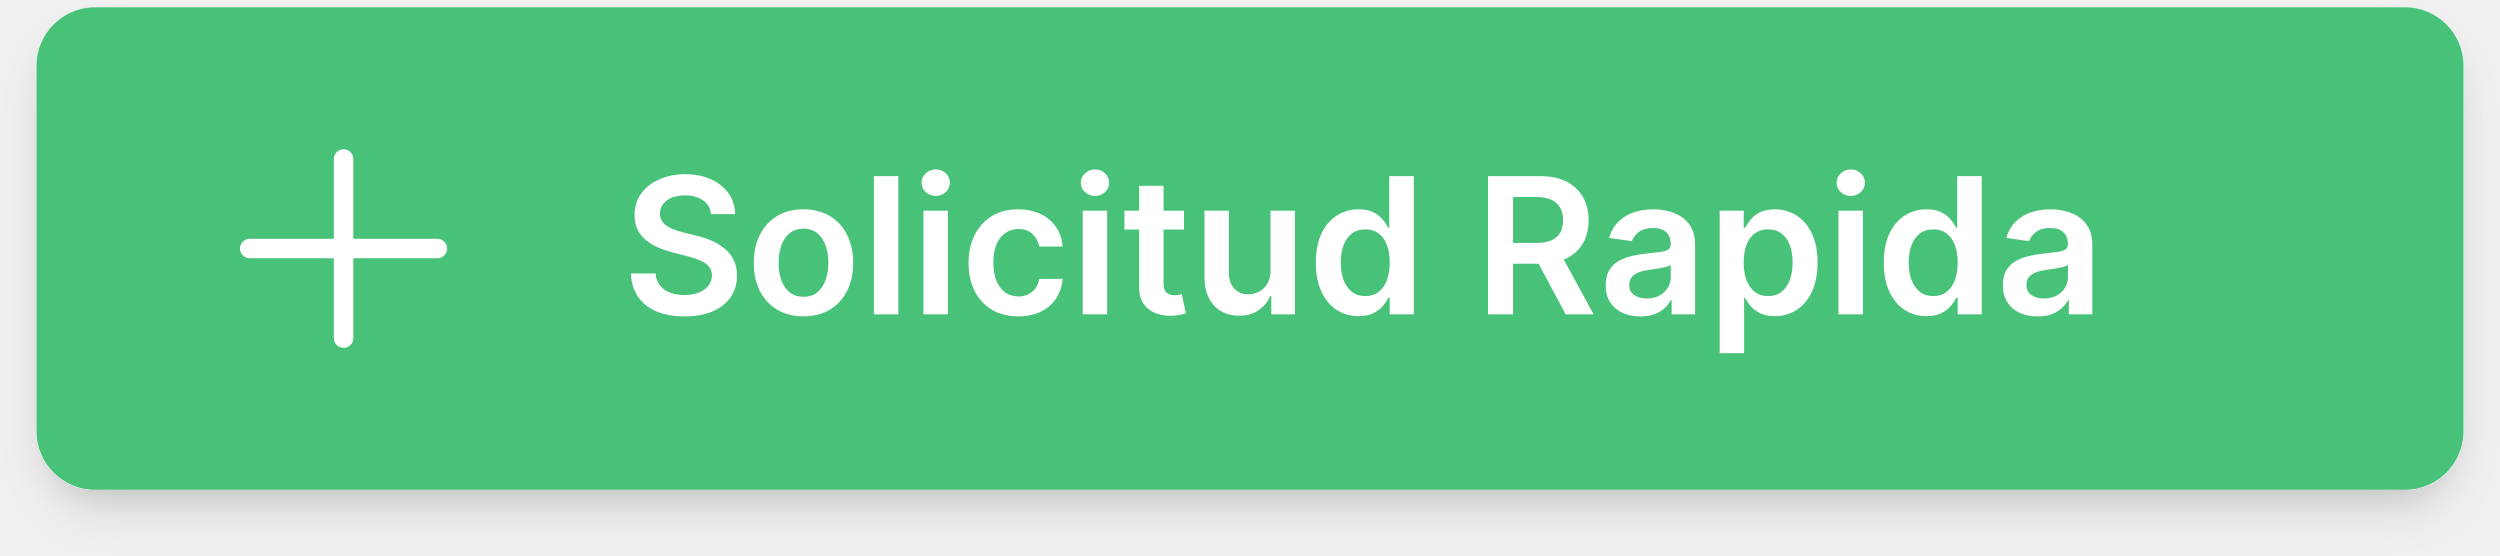
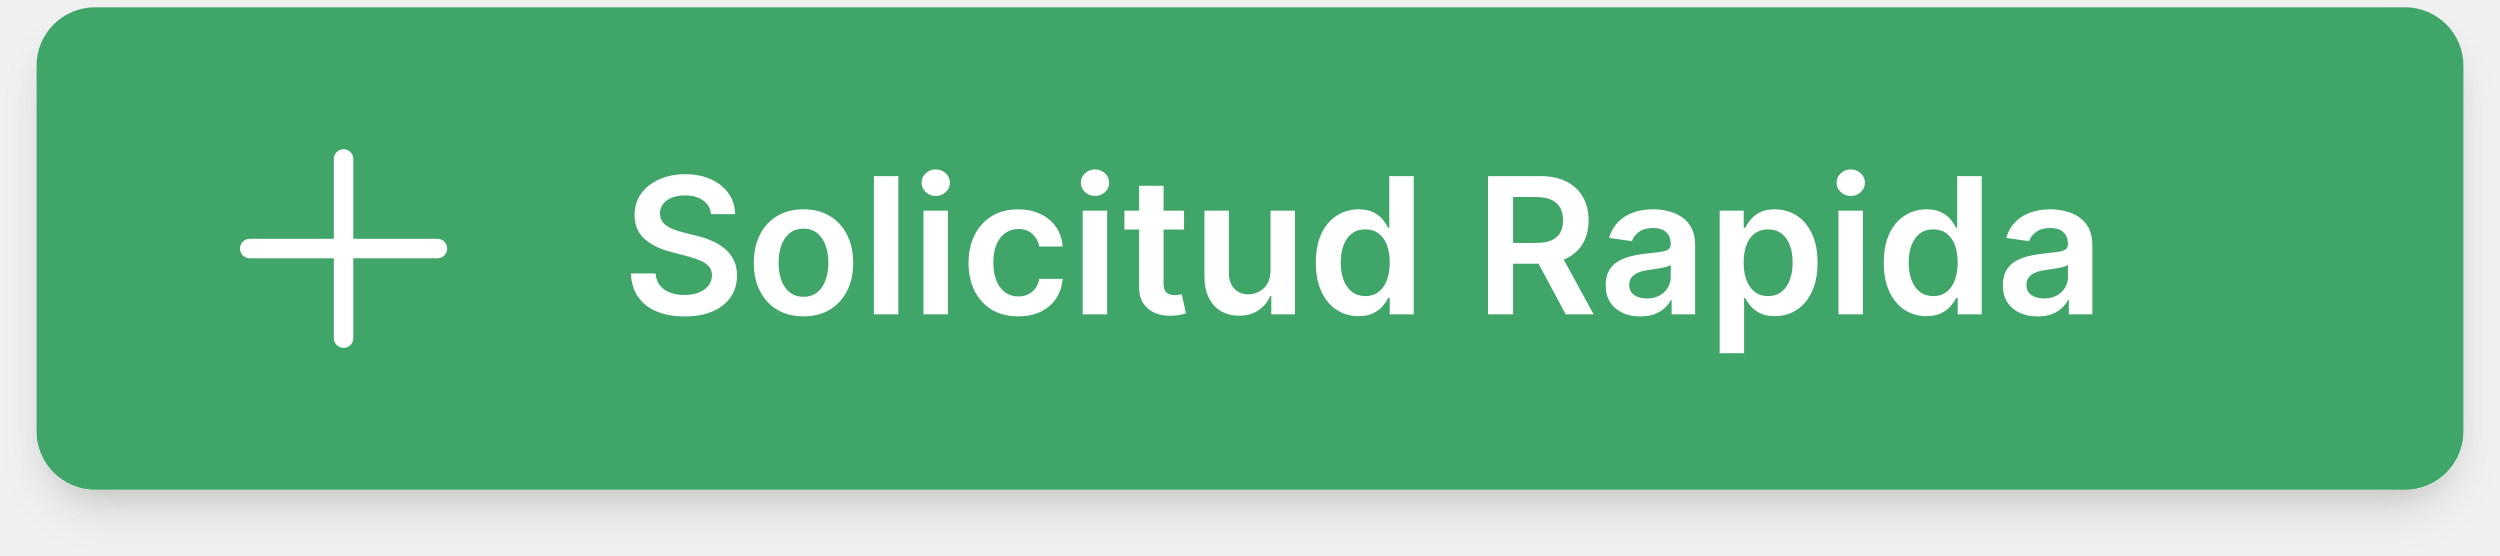
<svg xmlns="http://www.w3.org/2000/svg" width="342" height="76" viewBox="0 0 342 76" fill="none">
  <g filter="url(#filter0_dd_11910_20591)">
-     <rect x="5" y="1" width="332" height="66" rx="8" fill="#47C278" />
+     <rect x="5" y="1" width="332" height="66" rx="8" fill="#40a568" />
    <path d="M34.167 34H59.834" stroke="white" stroke-width="2.667" stroke-linecap="round" stroke-linejoin="round" />
    <path d="M47 21.75V46.251" stroke="white" stroke-width="2.667" stroke-linecap="round" stroke-linejoin="round" />
    <path d="M97.269 29.289C97.183 28.483 96.82 27.855 96.18 27.405C95.546 26.956 94.721 26.732 93.705 26.732C92.991 26.732 92.379 26.839 91.868 27.055C91.357 27.27 90.966 27.562 90.695 27.932C90.425 28.301 90.286 28.723 90.28 29.197C90.28 29.591 90.369 29.932 90.548 30.222C90.732 30.511 90.982 30.757 91.296 30.96C91.609 31.157 91.957 31.323 92.339 31.459C92.721 31.594 93.105 31.708 93.493 31.8L95.266 32.244C95.98 32.41 96.666 32.635 97.325 32.918C97.989 33.201 98.583 33.558 99.107 33.989C99.636 34.419 100.055 34.94 100.362 35.549C100.67 36.158 100.824 36.872 100.824 37.691C100.824 38.799 100.541 39.775 99.975 40.618C99.408 41.455 98.59 42.111 97.519 42.584C96.454 43.052 95.164 43.286 93.65 43.286C92.179 43.286 90.902 43.059 89.818 42.603C88.741 42.148 87.898 41.483 87.288 40.609C86.685 39.735 86.359 38.67 86.31 37.414H89.68C89.729 38.073 89.932 38.62 90.289 39.057C90.646 39.495 91.111 39.821 91.683 40.036C92.262 40.252 92.908 40.359 93.622 40.359C94.367 40.359 95.019 40.249 95.58 40.027C96.146 39.799 96.589 39.485 96.909 39.085C97.229 38.679 97.392 38.205 97.398 37.663C97.392 37.171 97.248 36.765 96.965 36.445C96.681 36.118 96.284 35.847 95.773 35.632C95.269 35.41 94.678 35.214 94.001 35.041L91.85 34.487C90.292 34.087 89.061 33.481 88.156 32.668C87.258 31.85 86.808 30.763 86.808 29.409C86.808 28.295 87.11 27.319 87.713 26.482C88.323 25.645 89.15 24.996 90.197 24.534C91.243 24.066 92.428 23.832 93.751 23.832C95.093 23.832 96.269 24.066 97.278 24.534C98.294 24.996 99.091 25.639 99.67 26.464C100.248 27.282 100.547 28.224 100.565 29.289H97.269ZM109.916 43.277C108.531 43.277 107.331 42.972 106.315 42.363C105.3 41.754 104.512 40.901 103.952 39.805C103.398 38.71 103.121 37.429 103.121 35.965C103.121 34.499 103.398 33.216 103.952 32.114C104.512 31.012 105.3 30.157 106.315 29.548C107.331 28.938 108.531 28.634 109.916 28.634C111.301 28.634 112.501 28.938 113.517 29.548C114.533 30.157 115.317 31.012 115.871 32.114C116.431 33.216 116.712 34.499 116.712 35.965C116.712 37.429 116.431 38.71 115.871 39.805C115.317 40.901 114.533 41.754 113.517 42.363C112.501 42.972 111.301 43.277 109.916 43.277ZM109.935 40.599C110.686 40.599 111.313 40.393 111.818 39.981C112.323 39.562 112.698 39.002 112.945 38.3C113.197 37.599 113.323 36.817 113.323 35.955C113.323 35.087 113.197 34.303 112.945 33.601C112.698 32.893 112.323 32.33 111.818 31.911C111.313 31.493 110.686 31.283 109.935 31.283C109.165 31.283 108.525 31.493 108.014 31.911C107.509 32.33 107.131 32.893 106.878 33.601C106.632 34.303 106.509 35.087 106.509 35.955C106.509 36.817 106.632 37.599 106.878 38.3C107.131 39.002 107.509 39.562 108.014 39.981C108.525 40.393 109.165 40.599 109.935 40.599ZM122.891 24.091V43H119.548V24.091H122.891ZM126.328 43V28.818H129.67V43H126.328ZM128.008 26.805C127.479 26.805 127.023 26.63 126.642 26.279C126.26 25.922 126.069 25.494 126.069 24.996C126.069 24.491 126.26 24.063 126.642 23.712C127.023 23.355 127.479 23.177 128.008 23.177C128.544 23.177 128.999 23.355 129.375 23.712C129.756 24.063 129.947 24.491 129.947 24.996C129.947 25.494 129.756 25.922 129.375 26.279C128.999 26.63 128.544 26.805 128.008 26.805ZM139.293 43.277C137.877 43.277 136.662 42.966 135.646 42.344C134.637 41.723 133.858 40.864 133.31 39.769C132.768 38.667 132.498 37.399 132.498 35.965C132.498 34.524 132.775 33.253 133.329 32.151C133.883 31.043 134.664 30.182 135.674 29.566C136.689 28.944 137.89 28.634 139.275 28.634C140.426 28.634 141.444 28.846 142.331 29.271C143.223 29.689 143.934 30.283 144.464 31.053C144.993 31.816 145.294 32.708 145.368 33.73H142.174C142.044 33.047 141.737 32.477 141.25 32.022C140.77 31.56 140.127 31.329 139.321 31.329C138.638 31.329 138.037 31.514 137.52 31.884C137.003 32.247 136.6 32.77 136.311 33.453C136.028 34.136 135.886 34.955 135.886 35.909C135.886 36.876 136.028 37.706 136.311 38.402C136.594 39.091 136.991 39.624 137.502 39.999C138.019 40.369 138.625 40.553 139.321 40.553C139.813 40.553 140.253 40.461 140.641 40.276C141.035 40.086 141.364 39.812 141.629 39.455C141.894 39.097 142.075 38.664 142.174 38.153H145.368C145.288 39.156 144.993 40.045 144.482 40.821C143.971 41.59 143.276 42.194 142.395 42.631C141.515 43.062 140.481 43.277 139.293 43.277ZM148.113 43V28.818H151.455V43H148.113ZM149.793 26.805C149.264 26.805 148.808 26.63 148.427 26.279C148.045 25.922 147.854 25.494 147.854 24.996C147.854 24.491 148.045 24.063 148.427 23.712C148.808 23.355 149.264 23.177 149.793 23.177C150.329 23.177 150.784 23.355 151.16 23.712C151.541 24.063 151.732 24.491 151.732 24.996C151.732 25.494 151.541 25.922 151.16 26.279C150.784 26.63 150.329 26.805 149.793 26.805ZM161.974 28.818V31.403H153.821V28.818H161.974ZM155.834 25.421H159.176V38.734C159.176 39.184 159.244 39.528 159.379 39.769C159.521 40.002 159.706 40.162 159.933 40.249C160.161 40.335 160.413 40.378 160.69 40.378C160.9 40.378 161.091 40.362 161.263 40.332C161.441 40.301 161.577 40.273 161.669 40.249L162.232 42.861C162.054 42.923 161.798 42.991 161.466 43.065C161.14 43.139 160.74 43.182 160.266 43.194C159.429 43.218 158.675 43.092 158.004 42.815C157.333 42.532 156.8 42.095 156.406 41.504C156.019 40.913 155.828 40.175 155.834 39.288V25.421ZM173.808 37.035V28.818H177.15V43H173.91V40.479H173.762C173.442 41.273 172.916 41.923 172.183 42.428C171.457 42.932 170.561 43.185 169.496 43.185C168.567 43.185 167.745 42.978 167.031 42.566C166.323 42.148 165.769 41.541 165.369 40.747C164.969 39.947 164.769 38.981 164.769 37.848V28.818H168.111V37.331C168.111 38.23 168.358 38.944 168.85 39.473C169.342 40.002 169.989 40.267 170.789 40.267C171.281 40.267 171.758 40.147 172.22 39.907C172.682 39.667 173.06 39.31 173.356 38.836C173.657 38.356 173.808 37.756 173.808 37.035ZM185.85 43.249C184.736 43.249 183.739 42.963 182.859 42.391C181.979 41.818 181.283 40.987 180.772 39.898C180.261 38.808 180.006 37.485 180.006 35.928C180.006 34.352 180.264 33.022 180.781 31.939C181.305 30.849 182.009 30.028 182.896 29.474C183.782 28.914 184.77 28.634 185.859 28.634C186.69 28.634 187.374 28.775 187.909 29.058C188.445 29.335 188.869 29.671 189.183 30.065C189.497 30.452 189.74 30.819 189.913 31.163H190.051V24.091H193.403V43H190.116V40.766H189.913C189.74 41.11 189.491 41.477 189.165 41.864C188.839 42.246 188.408 42.572 187.872 42.843C187.337 43.114 186.663 43.249 185.85 43.249ZM186.783 40.507C187.491 40.507 188.094 40.316 188.592 39.935C189.091 39.547 189.47 39.008 189.728 38.319C189.987 37.63 190.116 36.826 190.116 35.909C190.116 34.992 189.987 34.195 189.728 33.518C189.476 32.841 189.1 32.314 188.602 31.939C188.109 31.563 187.503 31.376 186.783 31.376C186.038 31.376 185.416 31.57 184.918 31.957C184.419 32.345 184.044 32.881 183.791 33.564C183.539 34.247 183.413 35.029 183.413 35.909C183.413 36.795 183.539 37.586 183.791 38.282C184.05 38.971 184.428 39.516 184.927 39.916C185.432 40.31 186.05 40.507 186.783 40.507ZM203.561 43V24.091H210.652C212.105 24.091 213.324 24.343 214.309 24.848C215.3 25.353 216.047 26.061 216.552 26.972C217.063 27.876 217.318 28.932 217.318 30.139C217.318 31.351 217.06 32.404 216.543 33.296C216.032 34.182 215.278 34.869 214.281 35.355C213.284 35.835 212.059 36.075 210.606 36.075H205.556V33.231H210.144C210.994 33.231 211.689 33.115 212.231 32.881C212.773 32.641 213.173 32.293 213.431 31.837C213.696 31.376 213.828 30.809 213.828 30.139C213.828 29.468 213.696 28.895 213.431 28.421C213.167 27.941 212.764 27.578 212.222 27.332C211.68 27.079 210.982 26.953 210.126 26.953H206.987V43H203.561ZM213.33 34.432L218.011 43H214.188L209.59 34.432H213.33ZM224.405 43.286C223.506 43.286 222.697 43.126 221.976 42.806C221.262 42.48 220.696 42 220.278 41.366C219.865 40.732 219.659 39.95 219.659 39.021C219.659 38.22 219.807 37.559 220.102 37.035C220.398 36.512 220.801 36.094 221.312 35.78C221.823 35.466 222.398 35.229 223.038 35.069C223.685 34.903 224.352 34.783 225.042 34.709C225.873 34.623 226.547 34.546 227.064 34.478C227.581 34.404 227.956 34.293 228.19 34.146C228.43 33.992 228.55 33.755 228.55 33.435V33.379C228.55 32.684 228.344 32.145 227.932 31.764C227.519 31.382 226.925 31.191 226.15 31.191C225.331 31.191 224.682 31.37 224.202 31.727C223.728 32.084 223.408 32.505 223.241 32.992L220.121 32.548C220.367 31.687 220.773 30.966 221.339 30.388C221.906 29.803 222.598 29.366 223.417 29.077C224.235 28.781 225.14 28.634 226.131 28.634C226.815 28.634 227.495 28.713 228.172 28.874C228.849 29.034 229.467 29.298 230.028 29.668C230.588 30.031 231.037 30.526 231.376 31.154C231.72 31.782 231.893 32.567 231.893 33.508V43H228.68V41.052H228.569C228.366 41.446 228.079 41.815 227.71 42.16C227.347 42.498 226.888 42.772 226.334 42.981C225.787 43.185 225.143 43.286 224.405 43.286ZM225.273 40.83C225.944 40.83 226.525 40.698 227.018 40.433C227.51 40.162 227.889 39.805 228.153 39.362C228.424 38.919 228.56 38.436 228.56 37.913V36.242C228.455 36.328 228.276 36.408 228.024 36.481C227.778 36.555 227.501 36.62 227.193 36.675C226.885 36.731 226.581 36.78 226.279 36.823C225.977 36.866 225.716 36.903 225.494 36.934C224.996 37.002 224.549 37.112 224.155 37.266C223.762 37.42 223.451 37.636 223.223 37.913C222.995 38.184 222.881 38.534 222.881 38.965C222.881 39.581 223.106 40.045 223.555 40.359C224.005 40.673 224.577 40.83 225.273 40.83ZM235.253 48.318V28.818H238.54V31.163H238.734C238.907 30.819 239.15 30.452 239.464 30.065C239.778 29.671 240.202 29.335 240.738 29.058C241.273 28.775 241.957 28.634 242.788 28.634C243.883 28.634 244.871 28.914 245.751 29.474C246.638 30.028 247.339 30.849 247.856 31.939C248.38 33.022 248.641 34.352 248.641 35.928C248.641 37.485 248.386 38.808 247.875 39.898C247.364 40.987 246.668 41.818 245.788 42.391C244.908 42.963 243.911 43.249 242.797 43.249C241.984 43.249 241.31 43.114 240.775 42.843C240.239 42.572 239.808 42.246 239.482 41.864C239.162 41.477 238.913 41.11 238.734 40.766H238.596V48.318H235.253ZM238.531 35.909C238.531 36.826 238.66 37.63 238.919 38.319C239.184 39.008 239.562 39.547 240.055 39.935C240.553 40.316 241.156 40.507 241.864 40.507C242.603 40.507 243.222 40.31 243.72 39.916C244.219 39.516 244.594 38.971 244.847 38.282C245.105 37.586 245.234 36.795 245.234 35.909C245.234 35.029 245.108 34.247 244.856 33.564C244.603 32.881 244.228 32.345 243.729 31.957C243.231 31.57 242.609 31.376 241.864 31.376C241.15 31.376 240.544 31.563 240.045 31.939C239.547 32.314 239.168 32.841 238.91 33.518C238.657 34.195 238.531 34.992 238.531 35.909ZM251.503 43V28.818H254.846V43H251.503ZM253.184 26.805C252.655 26.805 252.199 26.63 251.817 26.279C251.436 25.922 251.245 25.494 251.245 24.996C251.245 24.491 251.436 24.063 251.817 23.712C252.199 23.355 252.655 23.177 253.184 23.177C253.719 23.177 254.175 23.355 254.55 23.712C254.932 24.063 255.123 24.491 255.123 24.996C255.123 25.494 254.932 25.922 254.55 26.279C254.175 26.63 253.719 26.805 253.184 26.805ZM263.546 43.249C262.431 43.249 261.434 42.963 260.554 42.391C259.674 41.818 258.978 40.987 258.467 39.898C257.957 38.808 257.701 37.485 257.701 35.928C257.701 34.352 257.96 33.022 258.477 31.939C259 30.849 259.705 30.028 260.591 29.474C261.477 28.914 262.465 28.634 263.555 28.634C264.386 28.634 265.069 28.775 265.604 29.058C266.14 29.335 266.565 29.671 266.879 30.065C267.193 30.452 267.436 30.819 267.608 31.163H267.747V24.091H271.098V43H267.811V40.766H267.608C267.436 41.11 267.186 41.477 266.86 41.864C266.534 42.246 266.103 42.572 265.568 42.843C265.032 43.114 264.358 43.249 263.546 43.249ZM264.478 40.507C265.186 40.507 265.789 40.316 266.288 39.935C266.786 39.547 267.165 39.008 267.423 38.319C267.682 37.63 267.811 36.826 267.811 35.909C267.811 34.992 267.682 34.195 267.423 33.518C267.171 32.841 266.796 32.314 266.297 31.939C265.805 31.563 265.198 31.376 264.478 31.376C263.733 31.376 263.112 31.57 262.613 31.957C262.114 32.345 261.739 32.881 261.487 33.564C261.234 34.247 261.108 35.029 261.108 35.909C261.108 36.795 261.234 37.586 261.487 38.282C261.745 38.971 262.124 39.516 262.622 39.916C263.127 40.31 263.746 40.507 264.478 40.507ZM278.741 43.286C277.842 43.286 277.033 43.126 276.312 42.806C275.598 42.48 275.032 42 274.614 41.366C274.201 40.732 273.995 39.95 273.995 39.021C273.995 38.22 274.143 37.559 274.438 37.035C274.734 36.512 275.137 36.094 275.648 35.78C276.159 35.466 276.734 35.229 277.374 35.069C278.021 34.903 278.688 34.783 279.378 34.709C280.209 34.623 280.883 34.546 281.4 34.478C281.917 34.404 282.292 34.293 282.526 34.146C282.766 33.992 282.886 33.755 282.886 33.435V33.379C282.886 32.684 282.68 32.145 282.268 31.764C281.855 31.382 281.261 31.191 280.486 31.191C279.667 31.191 279.018 31.37 278.538 31.727C278.064 32.084 277.744 32.505 277.577 32.992L274.457 32.548C274.703 31.687 275.109 30.966 275.675 30.388C276.242 29.803 276.934 29.366 277.753 29.077C278.571 28.781 279.476 28.634 280.467 28.634C281.15 28.634 281.831 28.713 282.508 28.874C283.185 29.034 283.803 29.298 284.364 29.668C284.924 30.031 285.373 30.526 285.712 31.154C286.056 31.782 286.229 32.567 286.229 33.508V43H283.016V41.052H282.905C282.702 41.446 282.415 41.815 282.046 42.16C281.683 42.498 281.224 42.772 280.67 42.981C280.123 43.185 279.479 43.286 278.741 43.286ZM279.609 40.83C280.28 40.83 280.861 40.698 281.354 40.433C281.846 40.162 282.225 39.805 282.489 39.362C282.76 38.919 282.896 38.436 282.896 37.913V36.242C282.791 36.328 282.612 36.408 282.36 36.481C282.114 36.555 281.837 36.62 281.529 36.675C281.221 36.731 280.917 36.78 280.615 36.823C280.313 36.866 280.052 36.903 279.83 36.934C279.332 37.002 278.885 37.112 278.491 37.266C278.097 37.42 277.787 37.636 277.559 37.913C277.331 38.184 277.217 38.534 277.217 38.965C277.217 39.581 277.442 40.045 277.891 40.359C278.341 40.673 278.913 40.83 279.609 40.83Z" fill="white" />
  </g>
  <defs>
    <filter id="filter0_dd_11910_20591" x="0" y="0" width="342" height="76" filterUnits="userSpaceOnUse" color-interpolation-filters="sRGB">
      <feFlood flood-opacity="0" result="BackgroundImageFix" />
      <feColorMatrix in="SourceAlpha" type="matrix" values="0 0 0 0 0 0 0 0 0 0 0 0 0 0 0 0 0 0 127 0" result="hardAlpha" />
      <feMorphology radius="2" operator="erode" in="SourceAlpha" result="effect1_dropShadow_11910_20591" />
      <feOffset dy="2" />
      <feGaussianBlur stdDeviation="2" />
      <feComposite in2="hardAlpha" operator="out" />
      <feColorMatrix type="matrix" values="0 0 0 0 0 0 0 0 0 0 0 0 0 0 0 0 0 0 0.1 0" />
      <feBlend mode="normal" in2="BackgroundImageFix" result="effect1_dropShadow_11910_20591" />
      <feColorMatrix in="SourceAlpha" type="matrix" values="0 0 0 0 0 0 0 0 0 0 0 0 0 0 0 0 0 0 127 0" result="hardAlpha" />
      <feMorphology radius="1" operator="erode" in="SourceAlpha" result="effect2_dropShadow_11910_20591" />
      <feOffset dy="4" />
      <feGaussianBlur stdDeviation="3" />
      <feComposite in2="hardAlpha" operator="out" />
      <feColorMatrix type="matrix" values="0 0 0 0 0 0 0 0 0 0 0 0 0 0 0 0 0 0 0.1 0" />
      <feBlend mode="normal" in2="effect1_dropShadow_11910_20591" result="effect2_dropShadow_11910_20591" />
      <feBlend mode="normal" in="SourceGraphic" in2="effect2_dropShadow_11910_20591" result="shape" />
    </filter>
  </defs>
</svg>
